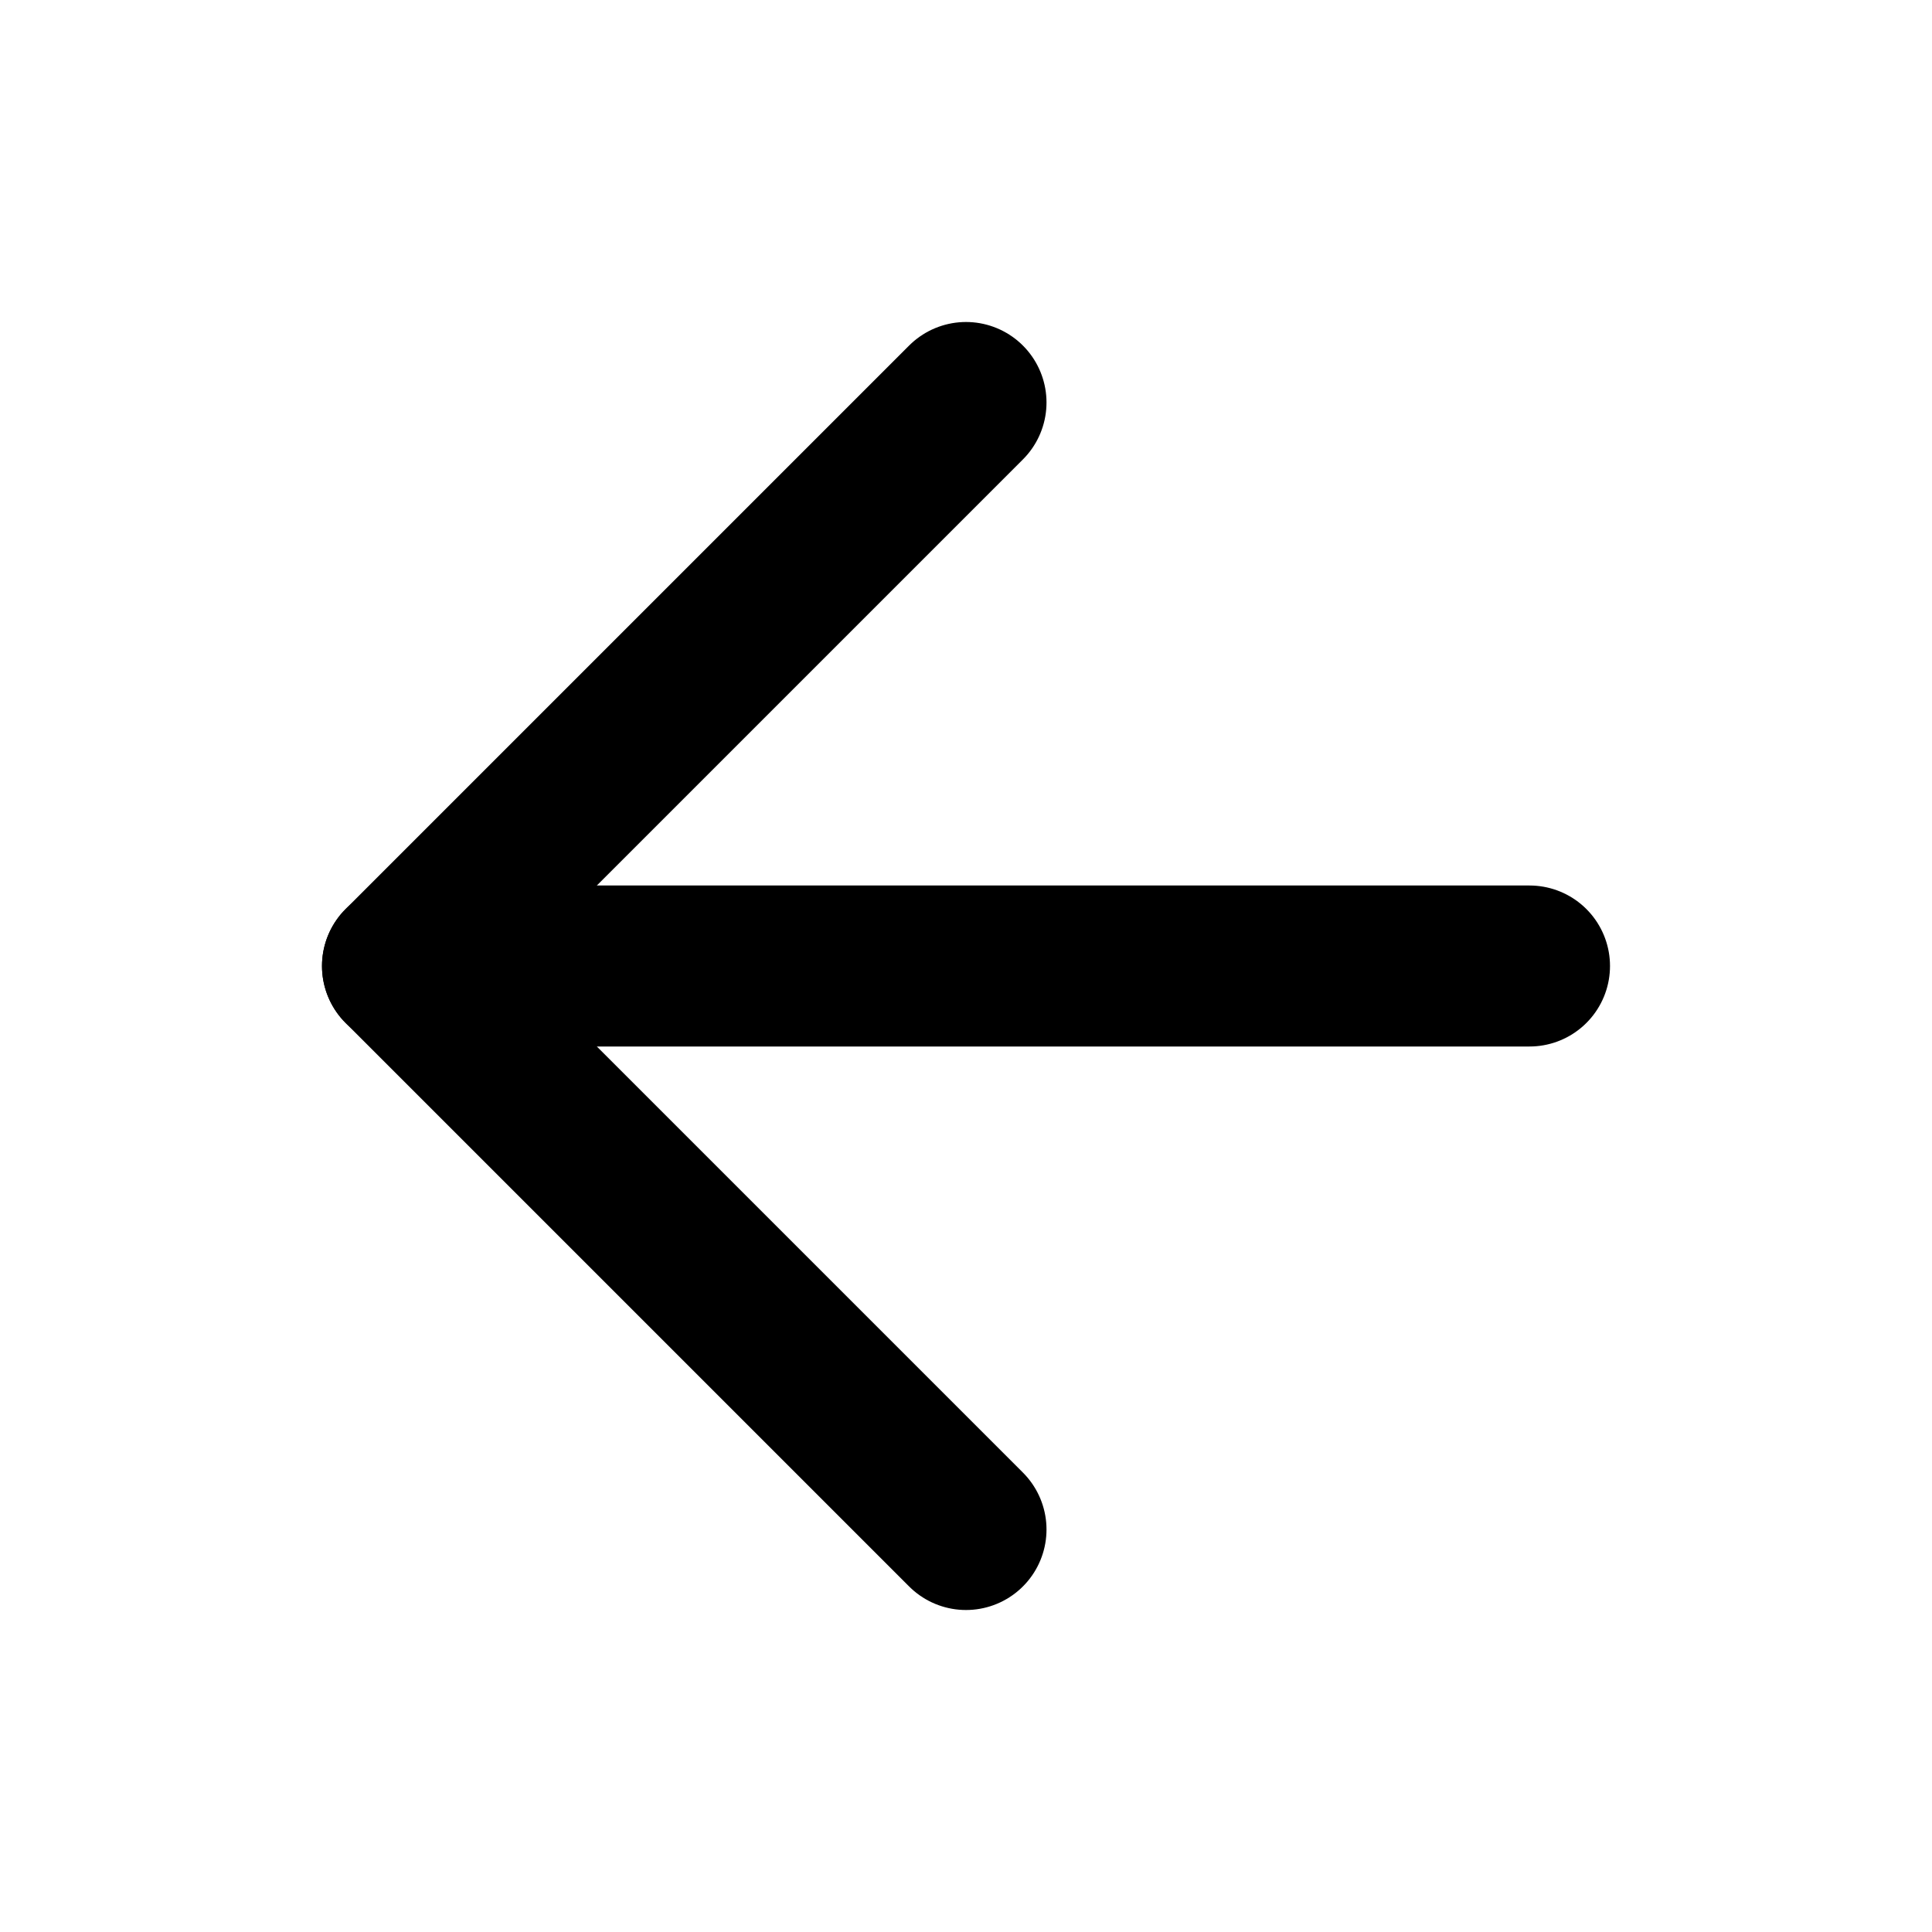
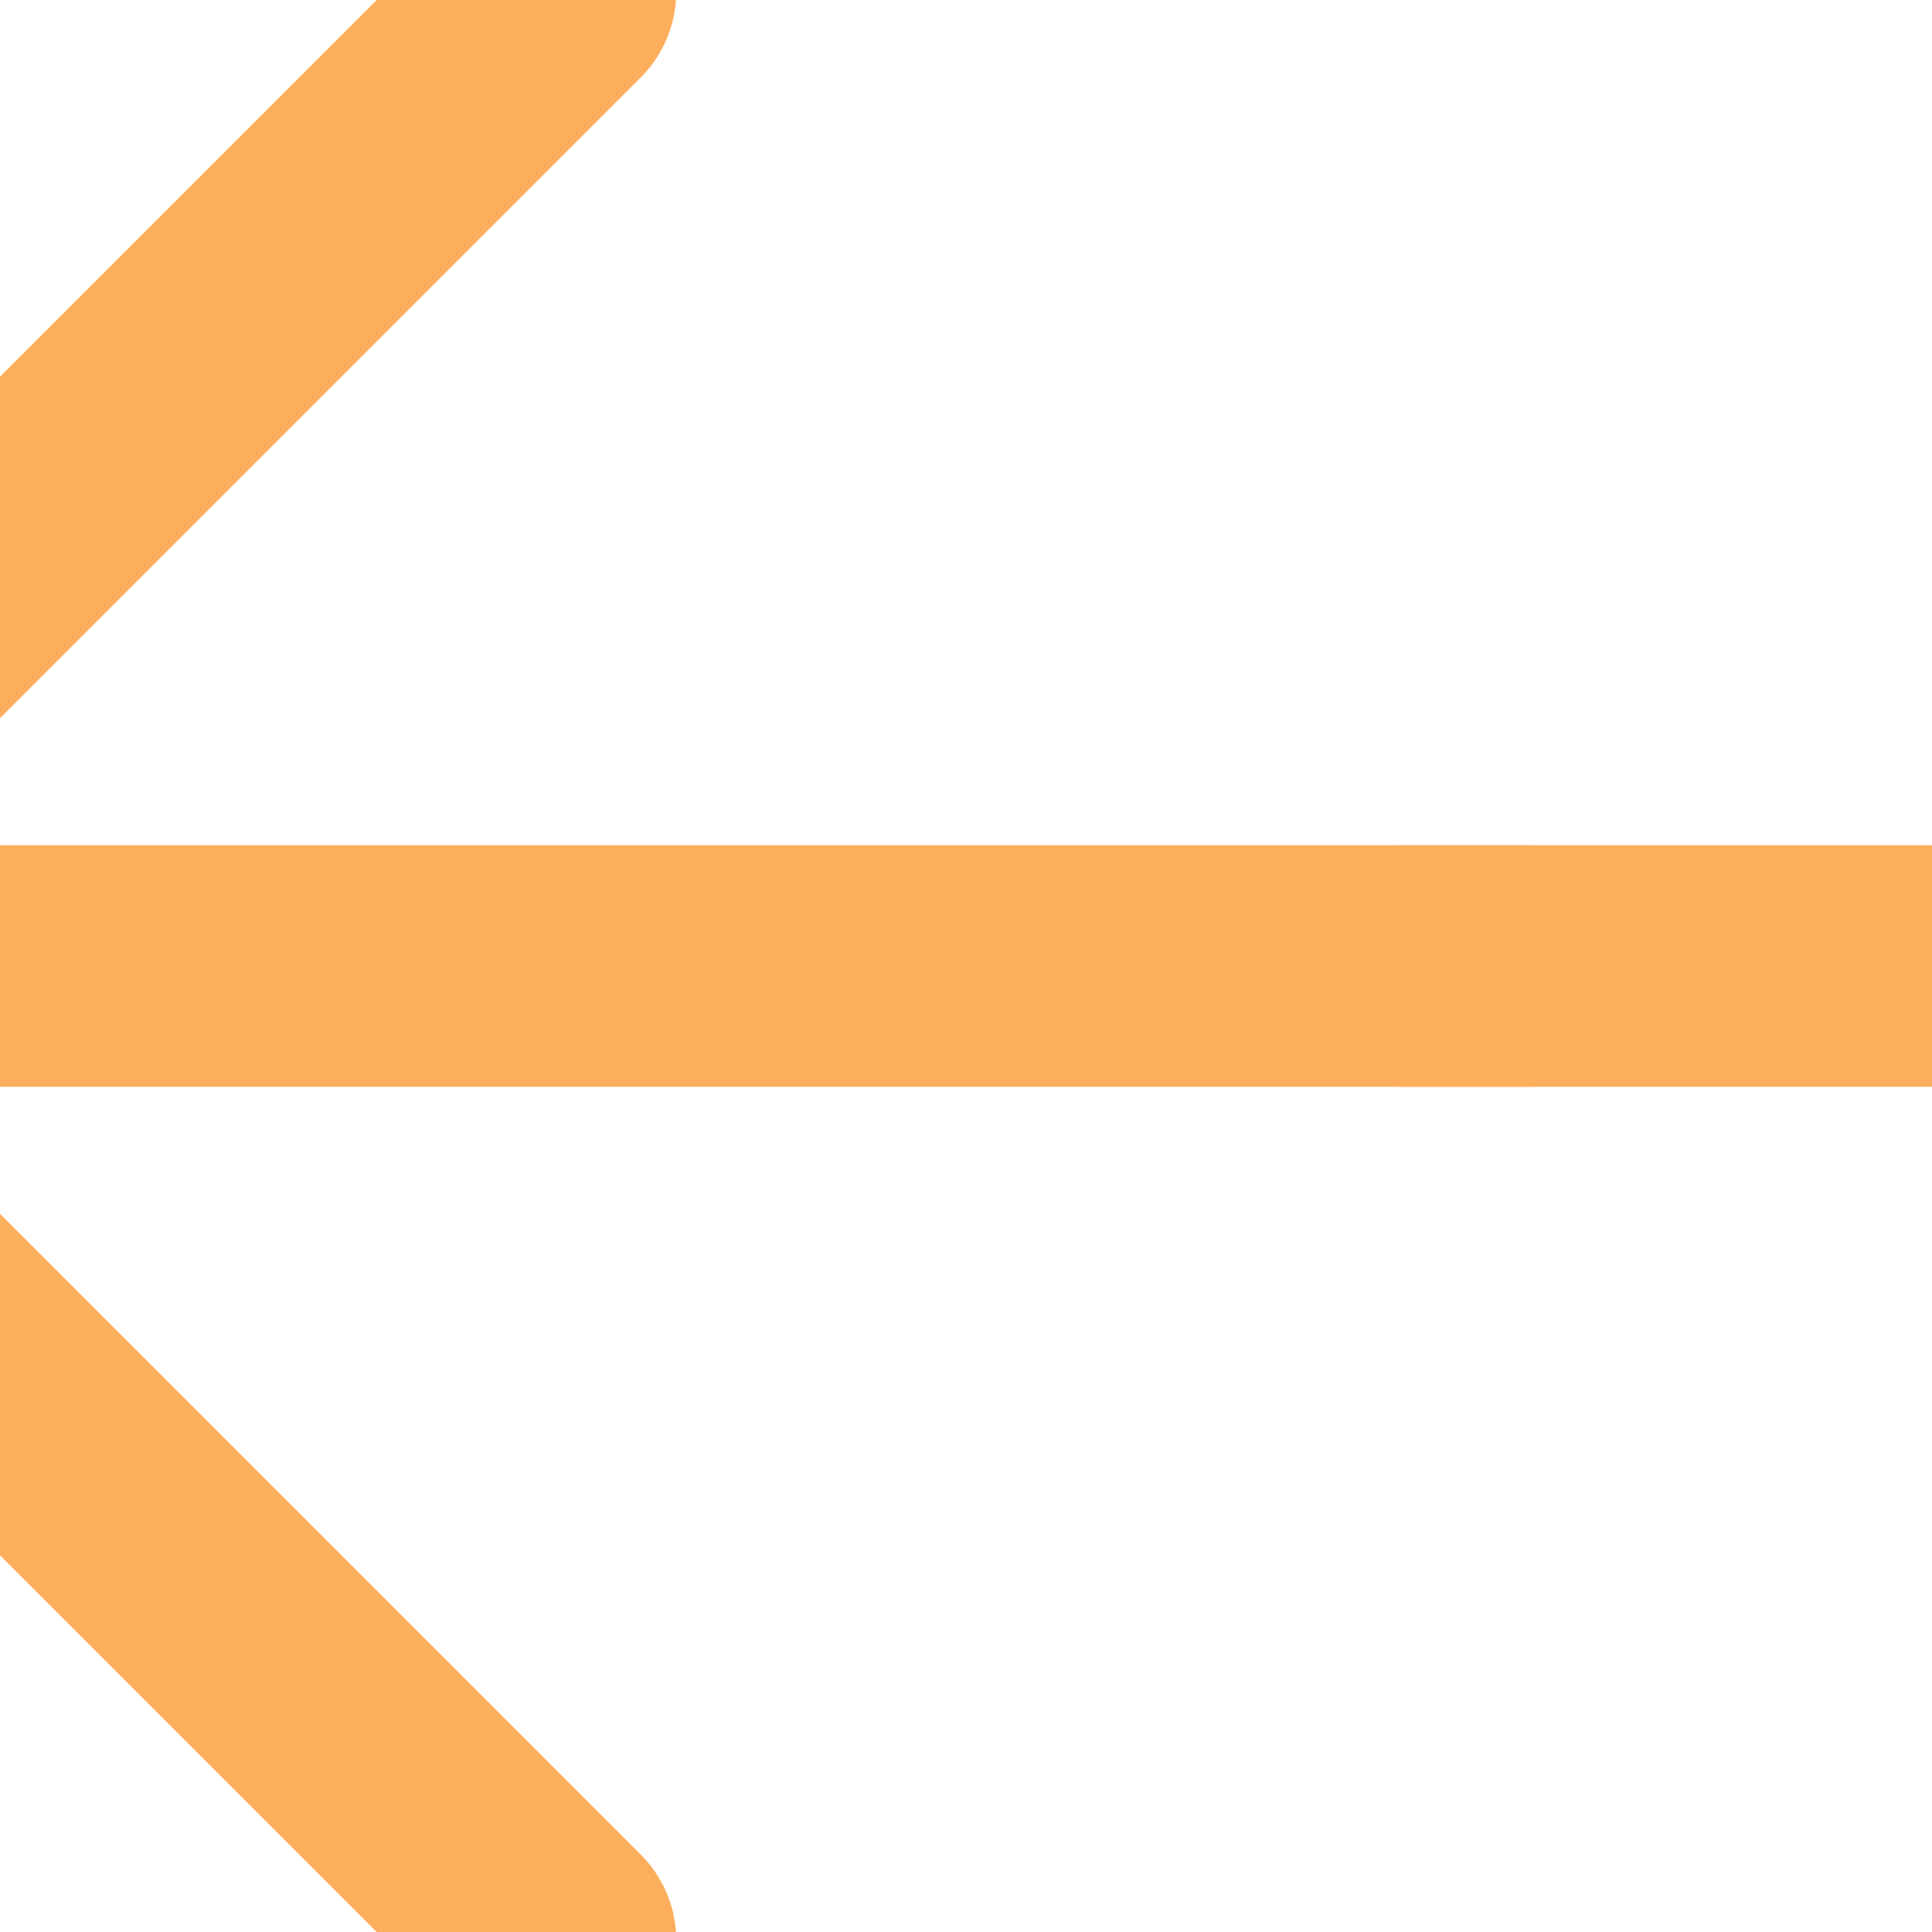
- <svg xmlns="http://www.w3.org/2000/svg" width="24" height="24" viewBox="0 0 24 24" fill="none" stroke="currentColor" stroke-width="2" stroke-linecap="round" stroke-linejoin="round" class="feather feather-arrow-left">
-   <line x1="19" y1="12" x2="5" y2="12" />
-   <polyline points="12 19 5 12 12 5" />
+ <svg xmlns="http://www.w3.org/2000/svg" version="1.1" id="Layer_1" x="0px" y="0px" viewBox="0 0 24 24" style="enable-background:new 0 0 24 24;" xml:space="preserve">
+   <style type="text/css">
+ 	.st0{fill:none;stroke:#FDAE5C;stroke-width:3;stroke-linecap:round;stroke-linejoin:round;}
+ </style>
+   <line class="st0" x1="19" y1="12" x2="-5.2" y2="12" />
+   <polyline class="st0" points="6.9,24.1 -5.2,12 6.9,-0.1 " />
+   <line class="st0" x1="17.4" y1="12" x2="41.6" y2="12" />
+   <polyline class="st0" points="31.1,-0.1 43.2,12 31.1,24.1 " />
</svg>
